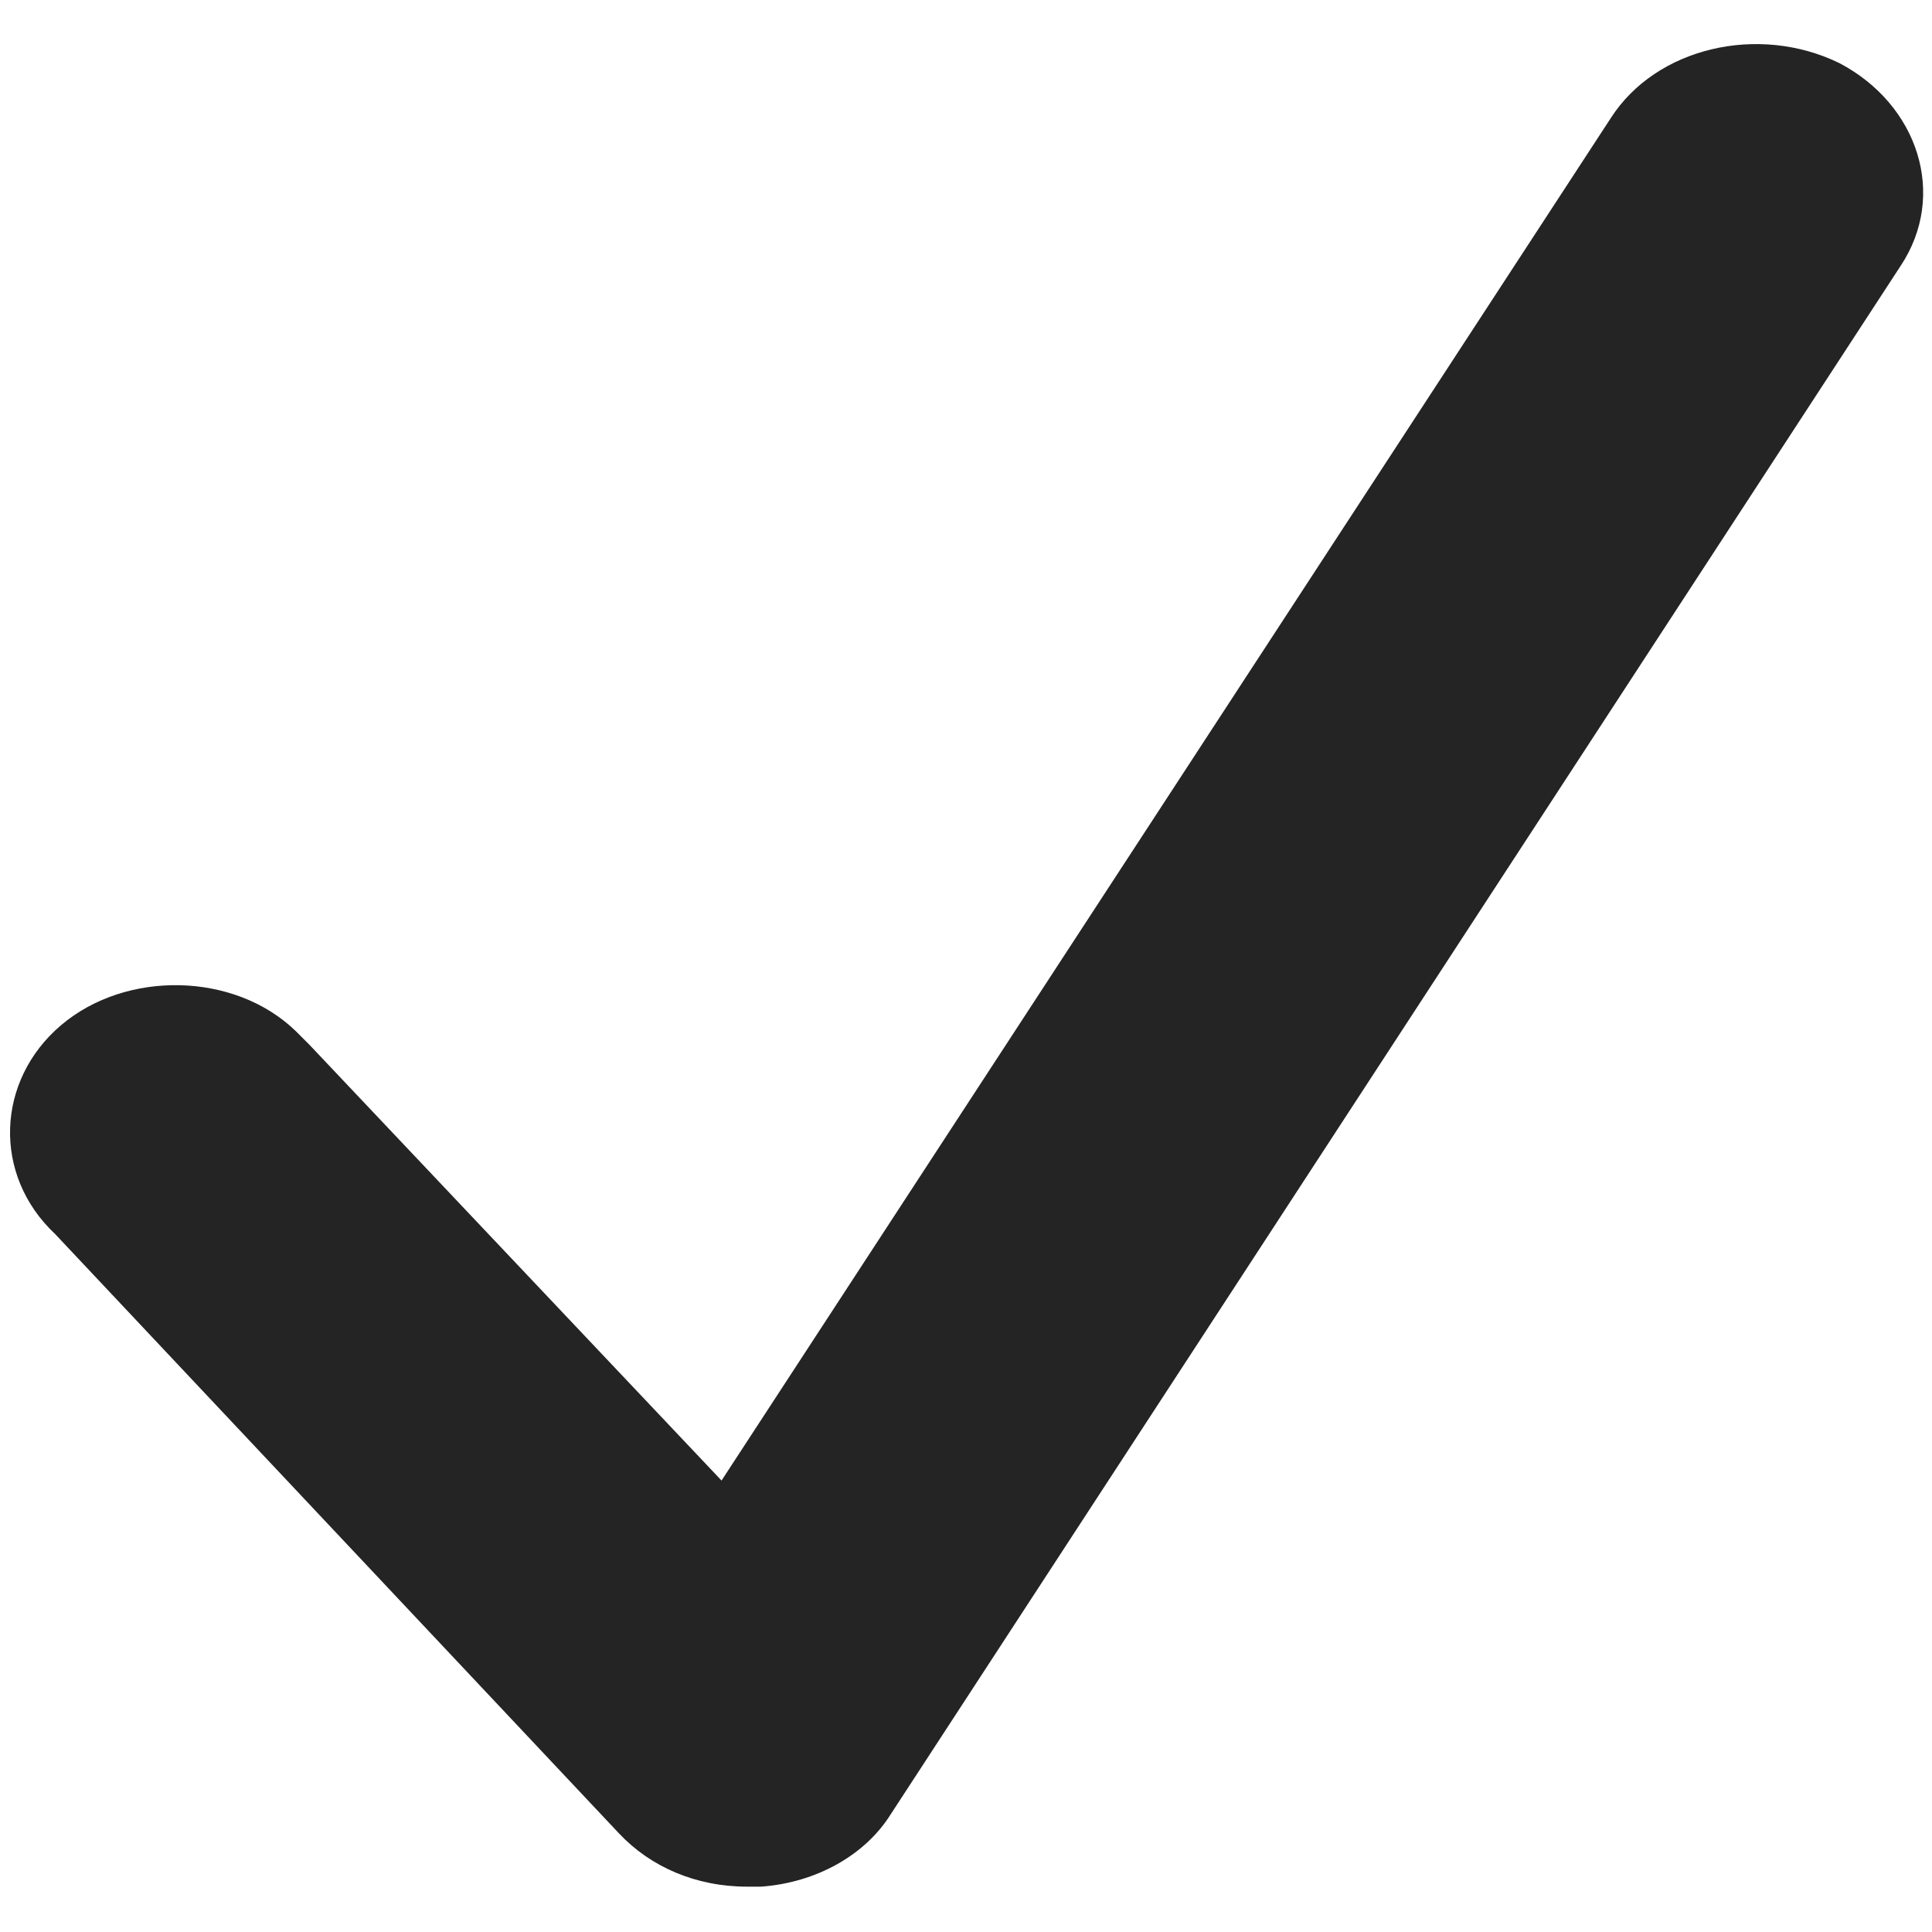
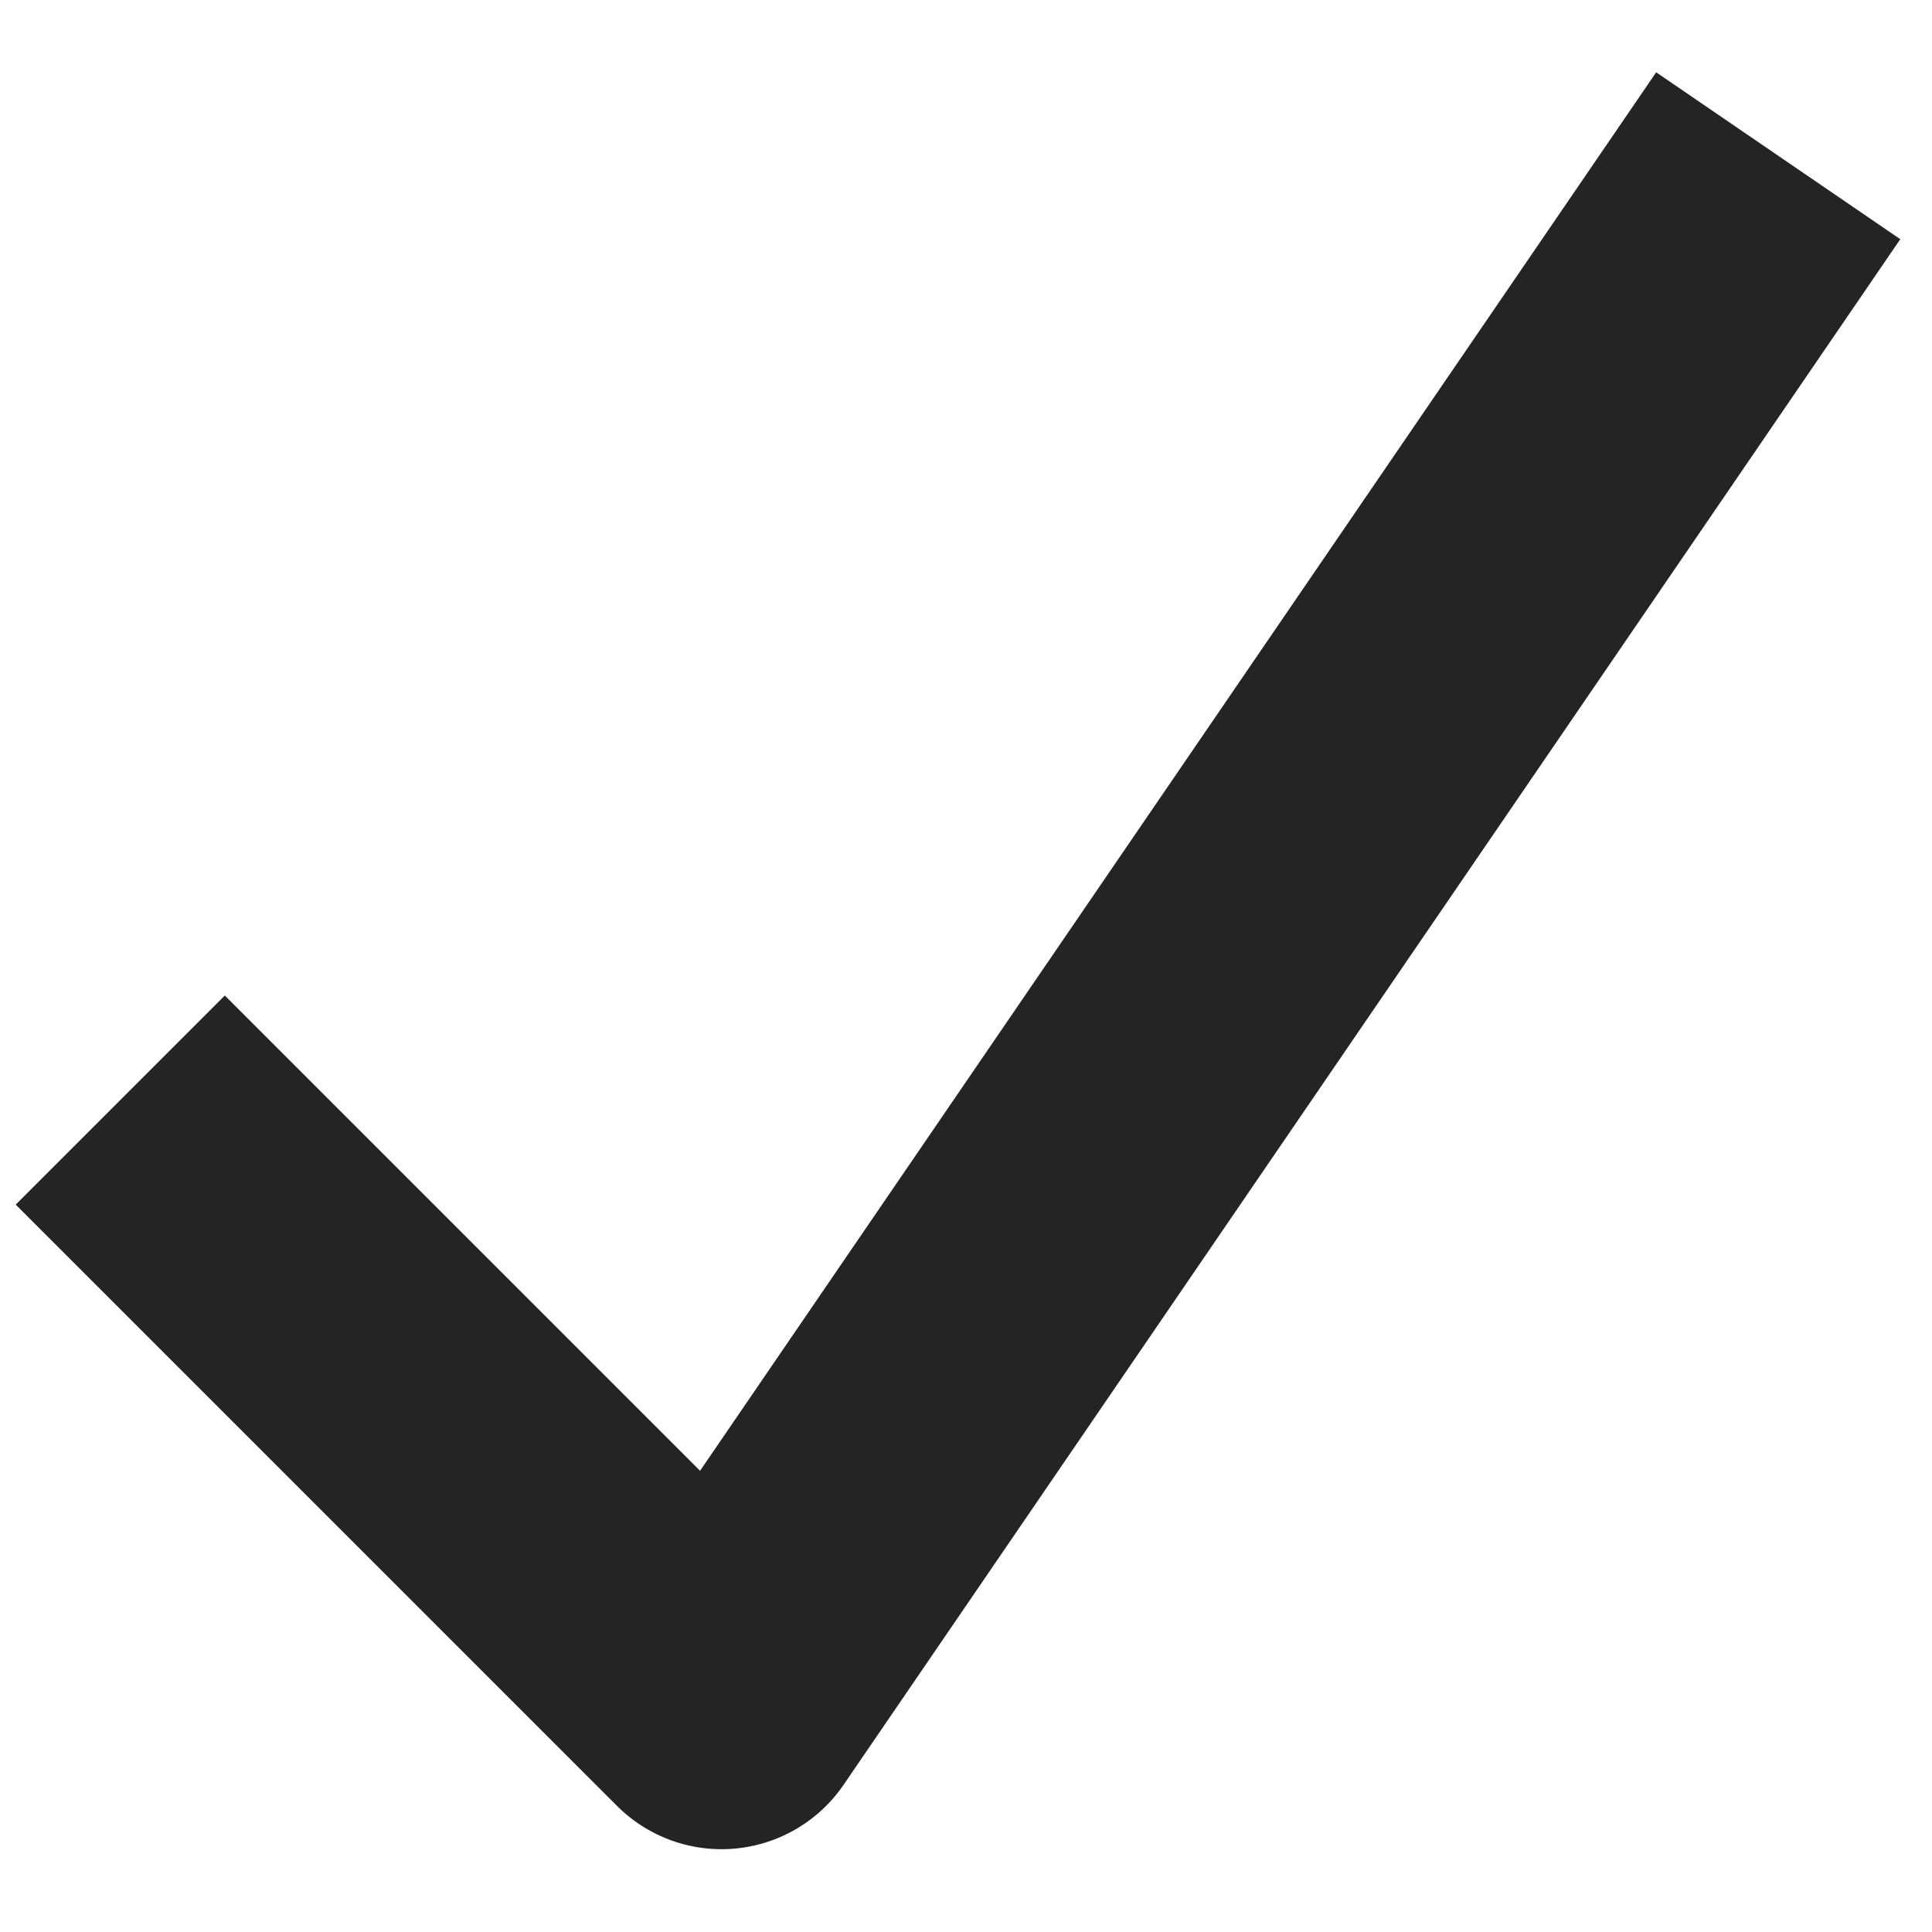
<svg xmlns="http://www.w3.org/2000/svg" version="1.1" id="Layer_1" x="0px" y="0px" viewBox="0 0 98 98" style="enable-background:new 0 0 98 98;" xml:space="preserve">
  <style type="text/css">
- 	.st0{fill:#242424;}
+ 	.st0{fill:none;stroke:#242424;stroke-width:15;stroke-linejoin:round;stroke-miterlimit:10;}
</style>
-   <path class="st0" d="M37.9,95.7c-2.6,0-4.9-1-6.5-2.7L2.8,62.6c-3.2-3-3-7.8,0.3-10.6c3.3-2.8,8.8-2.7,11.9,0.3  c0.2,0.2,0.4,0.4,0.7,0.7l20.9,22.1L81.7,6c2.3-3.6,7.5-4.8,11.6-2.8c4,2.1,5.5,6.7,3.1,10.3L45.2,92c-1.3,2.1-3.8,3.5-6.6,3.7  C38.4,95.7,38.2,95.7,37.9,95.7L37.9,95.7z" />
+   <polyline class="st0" points="6.1,55.8 36.6,86.3 90.2,7.9 " />
</svg>
